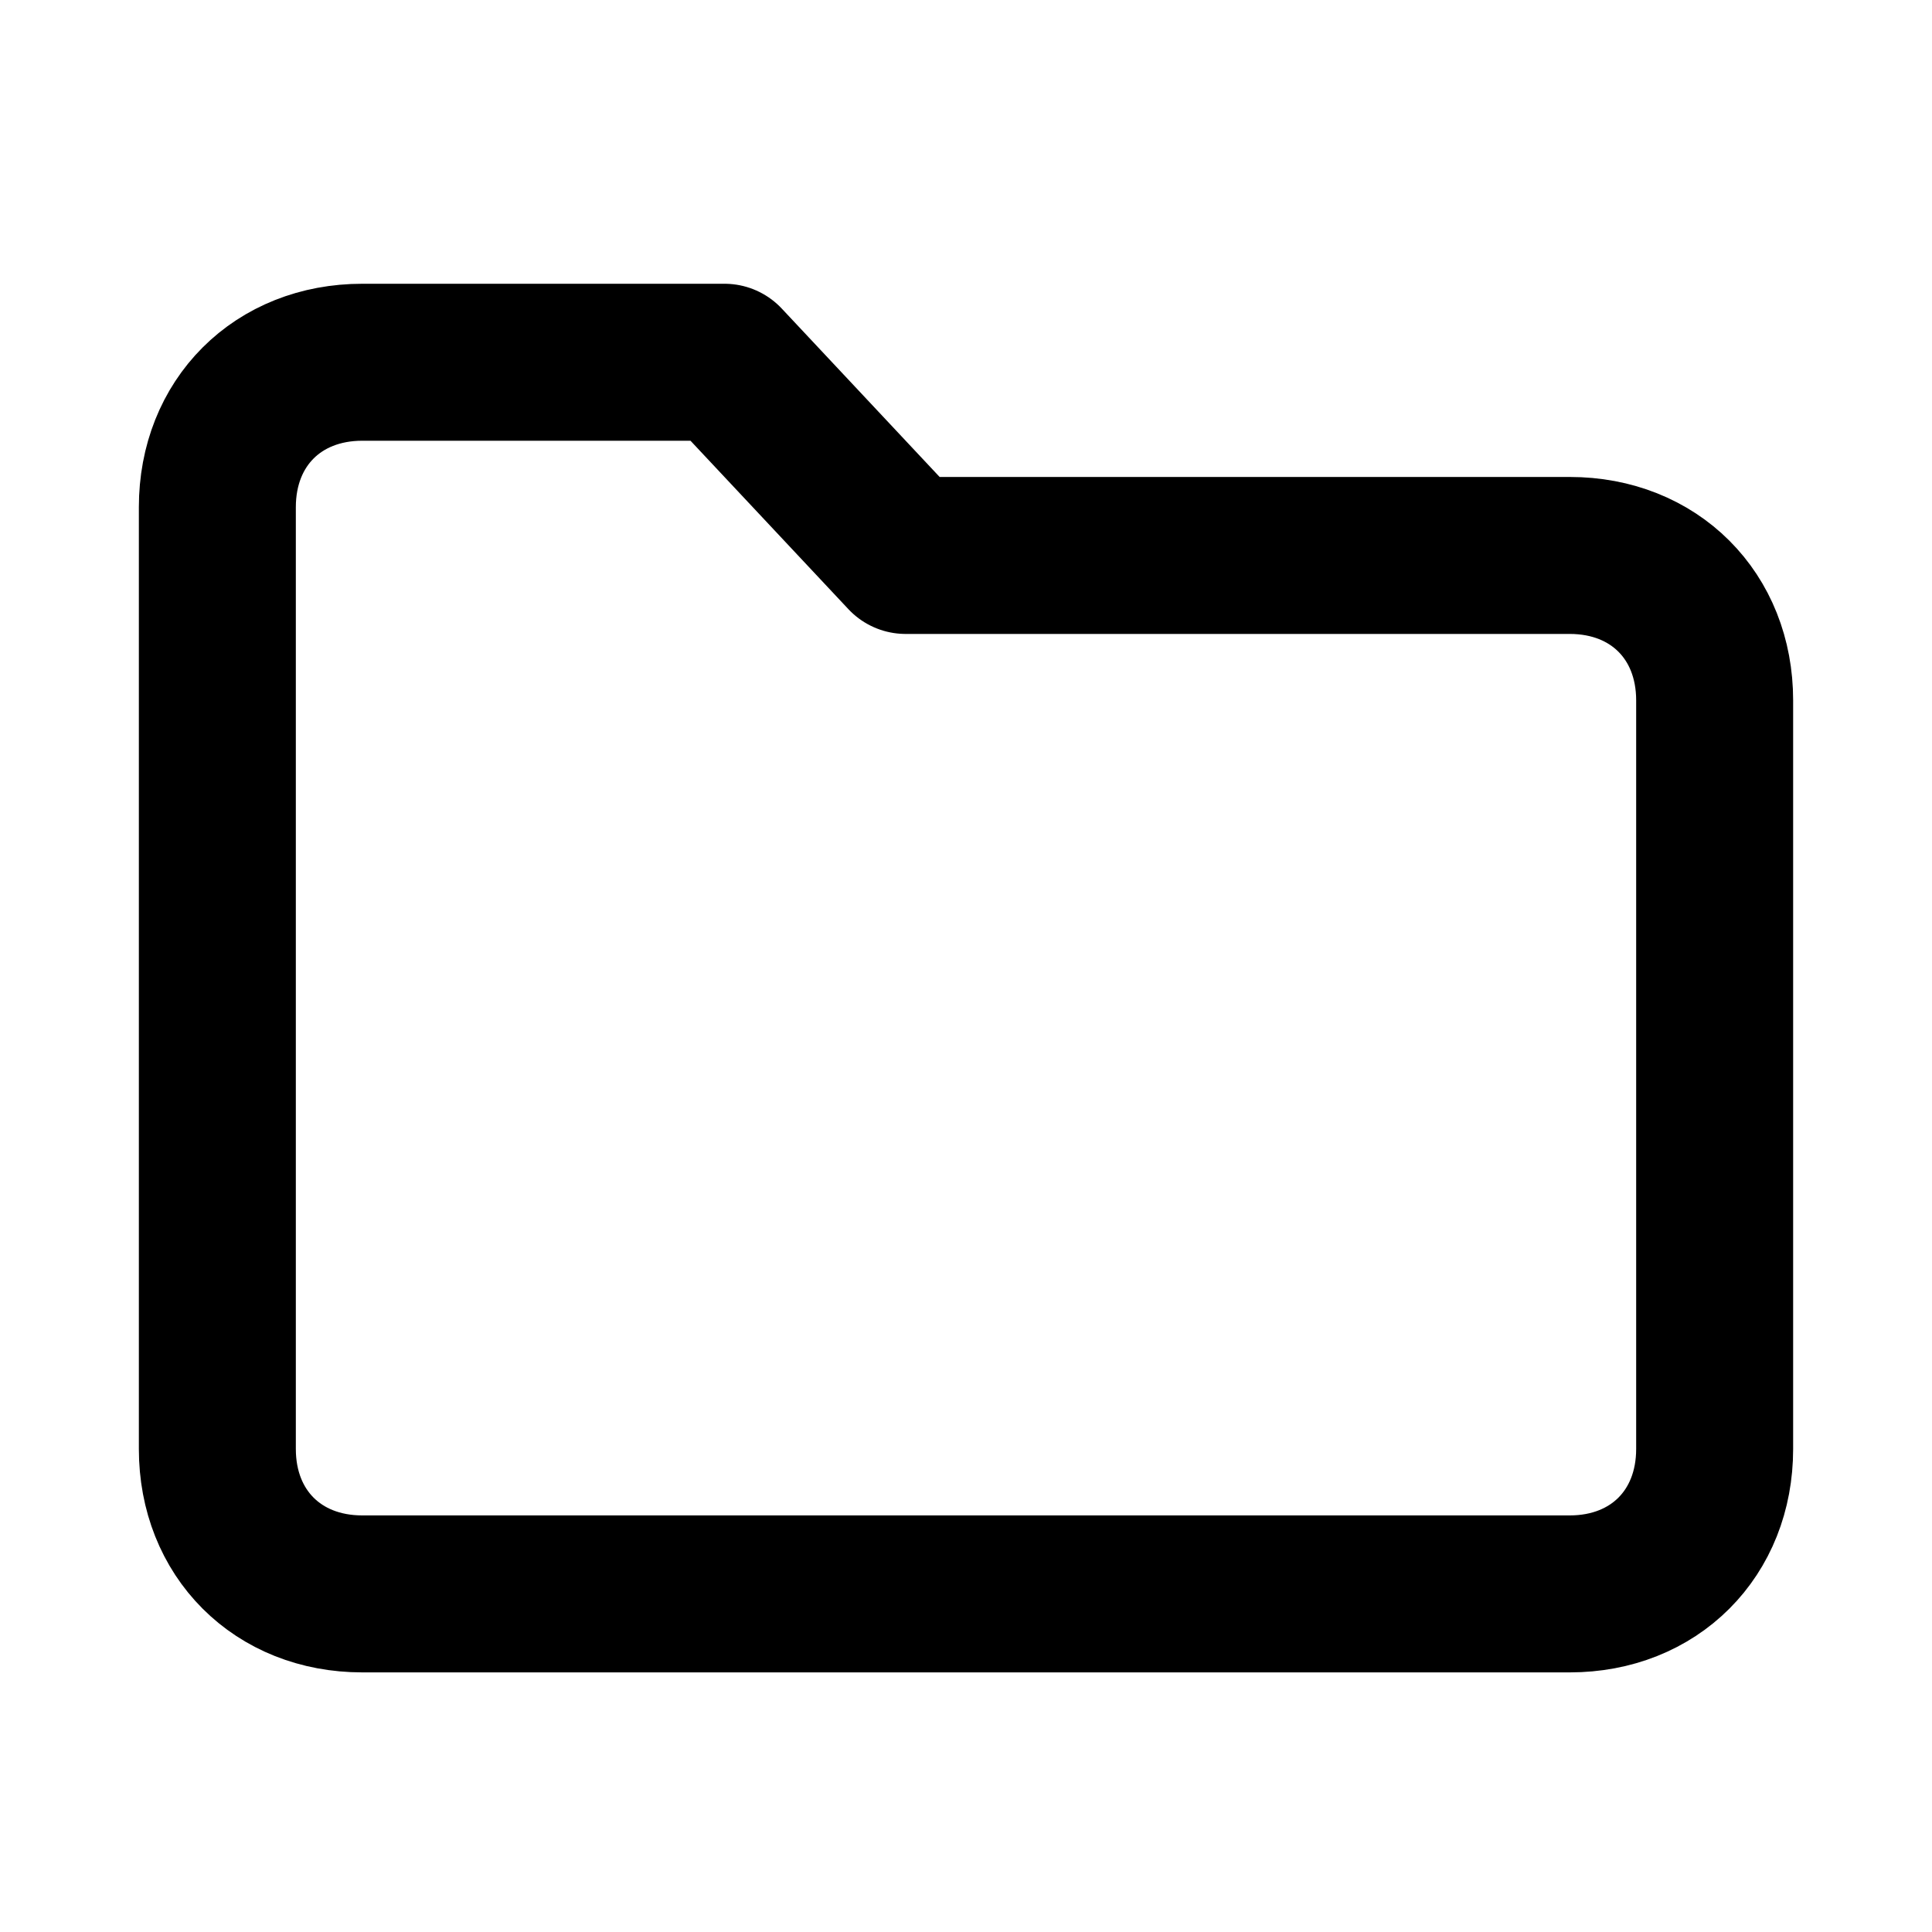
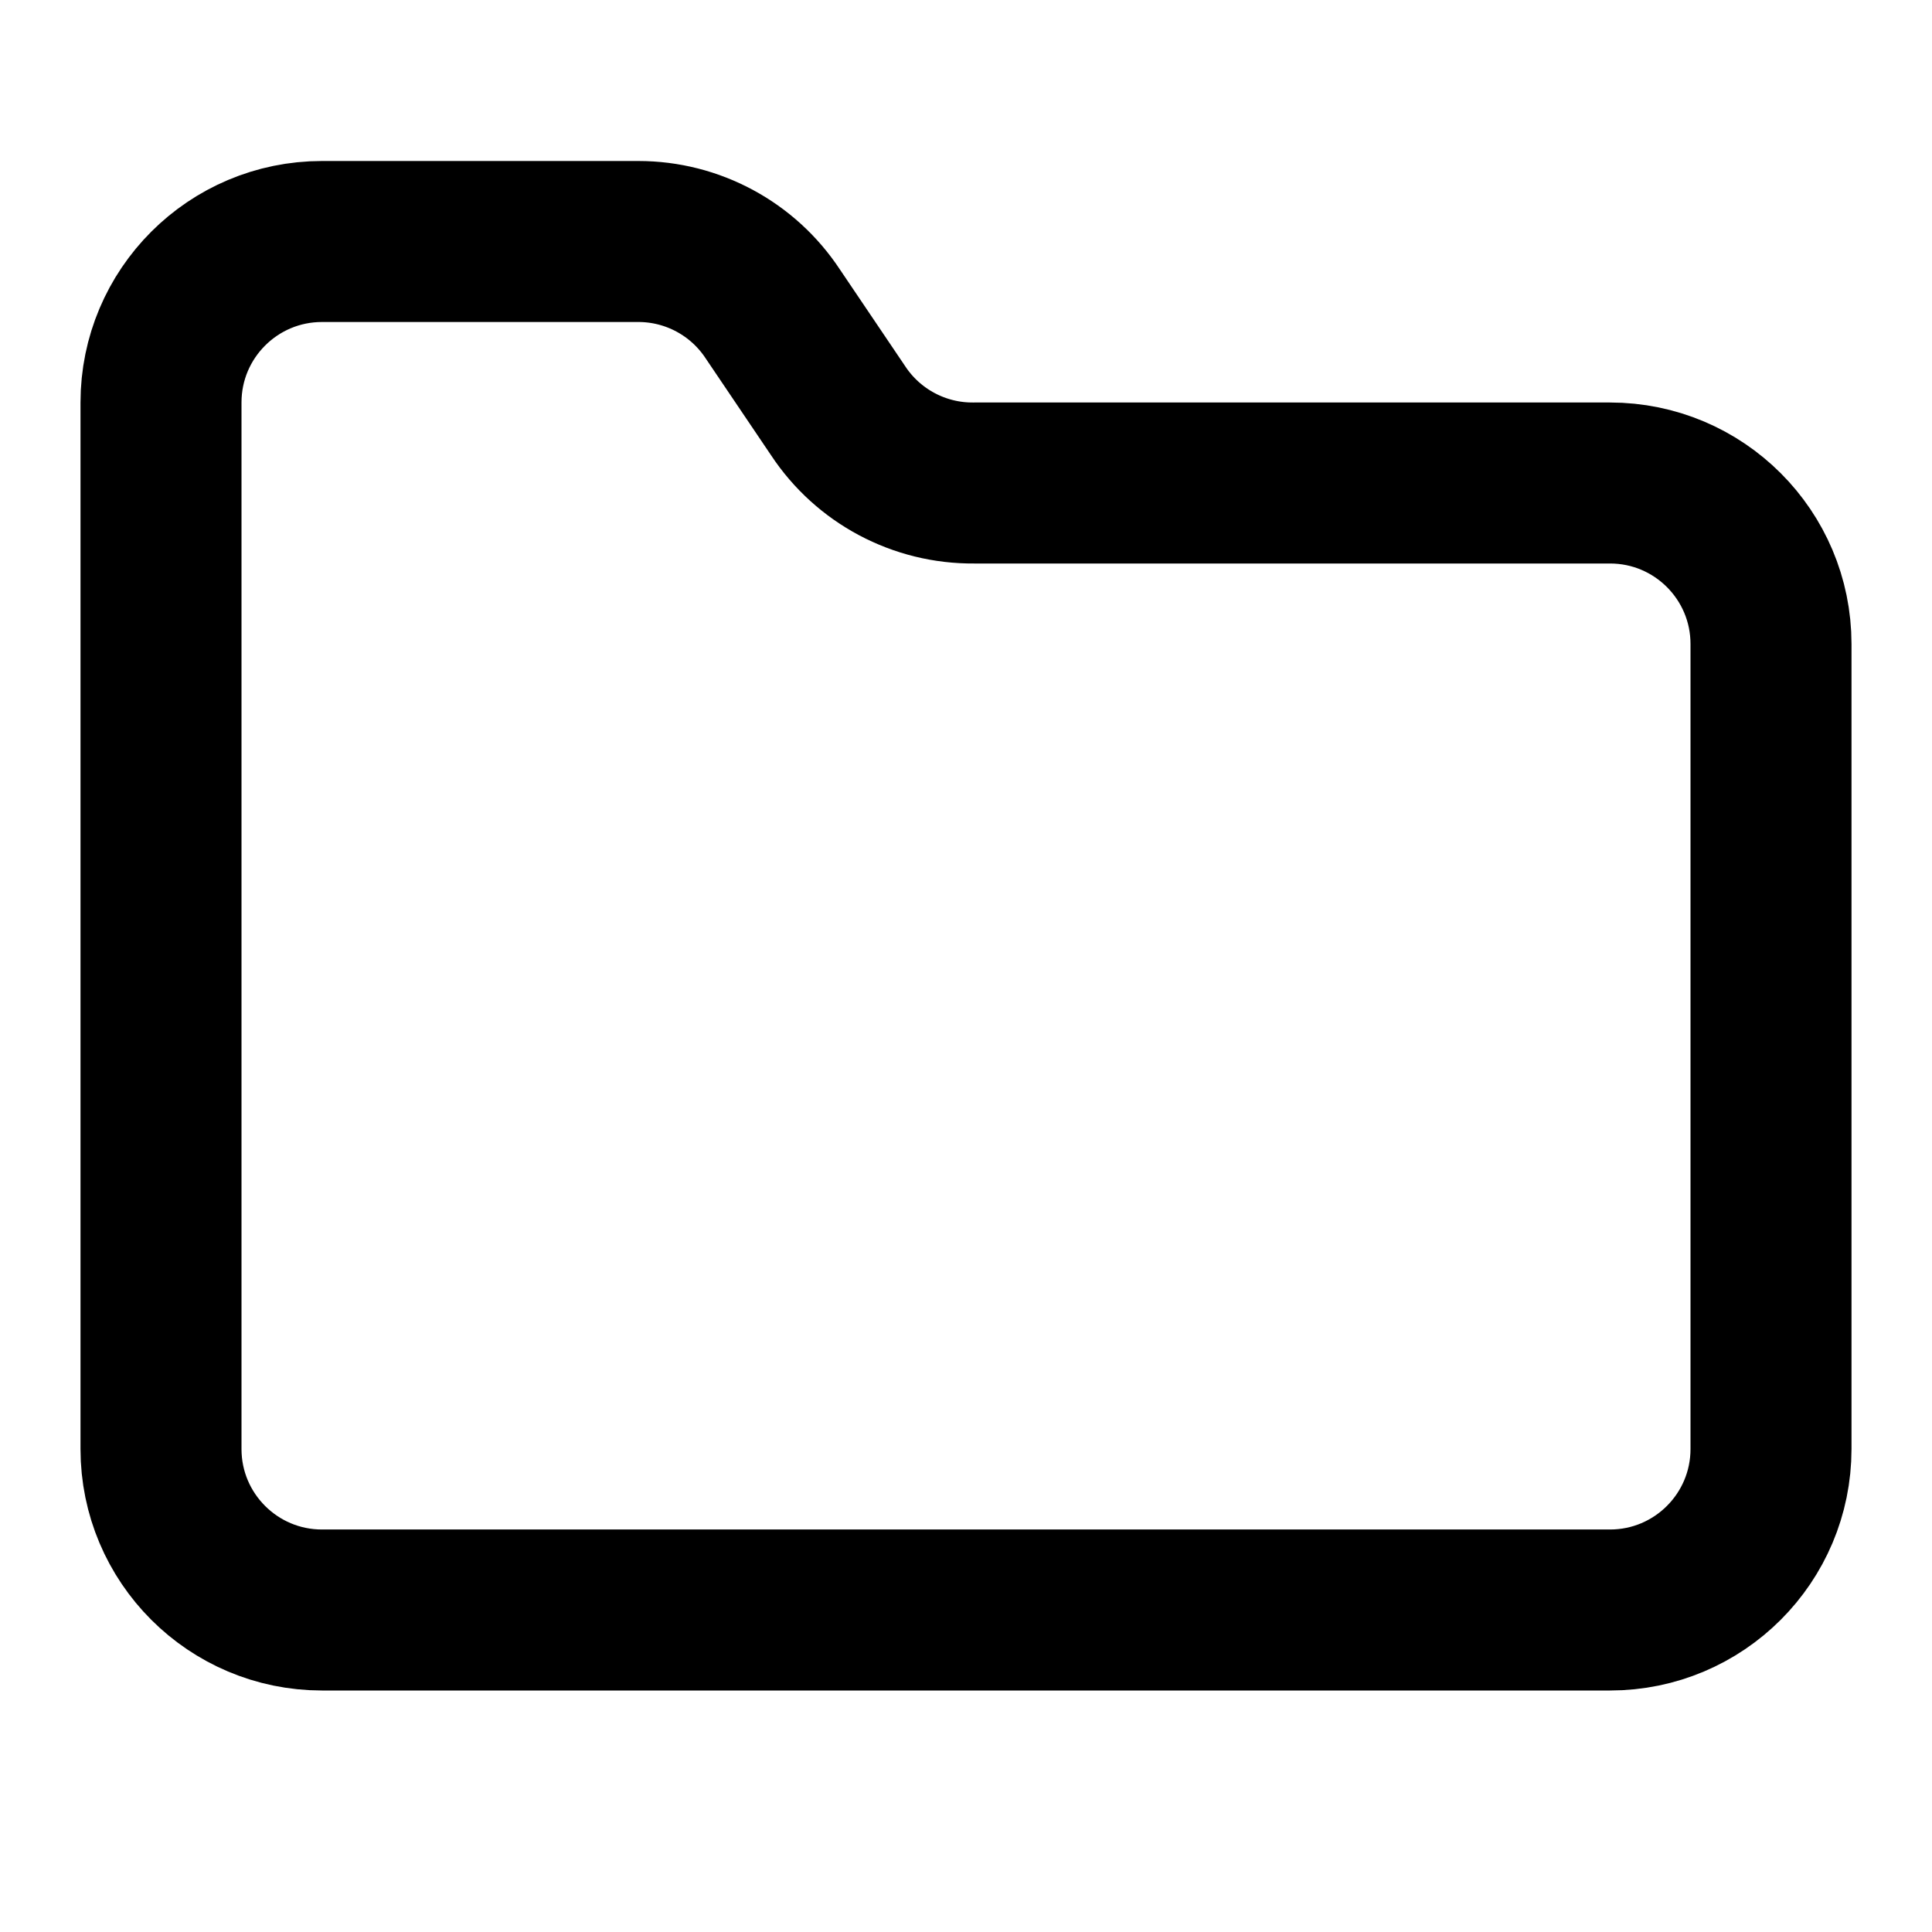
- <svg xmlns="http://www.w3.org/2000/svg" viewBox="0 0 16 16" fill="none" stroke="#000" stroke-width="1.3" stroke-linejoin="round">
-   <path d="M1.8 4.2c0-.7.5-1.2 1.2-1.2h3l1.5 1.6h5.5c.7 0 1.2.5 1.2 1.2v6.2c0 .7-.5 1.2-1.2 1.2H3c-.7 0-1.2-.5-1.2-1.2z" />
+ <svg xmlns="http://www.w3.org/2000/svg" class="lucide lucide-folder" width="24" height="24" viewBox="0 0 24 24" fill="none" stroke="currentColor" stroke-width="2" stroke-linecap="round" stroke-linejoin="round">
+   <path d="M20 20a2 2 0 0 0 2-2V8a2 2 0 0 0-2-2h-7.9a2 2 0 0 1-1.69-.9L9.6 3.9A2 2 0 0 0 7.93 3H4a2 2 0 0 0-2 2v13a2 2 0 0 0 2 2Z" />
</svg>
